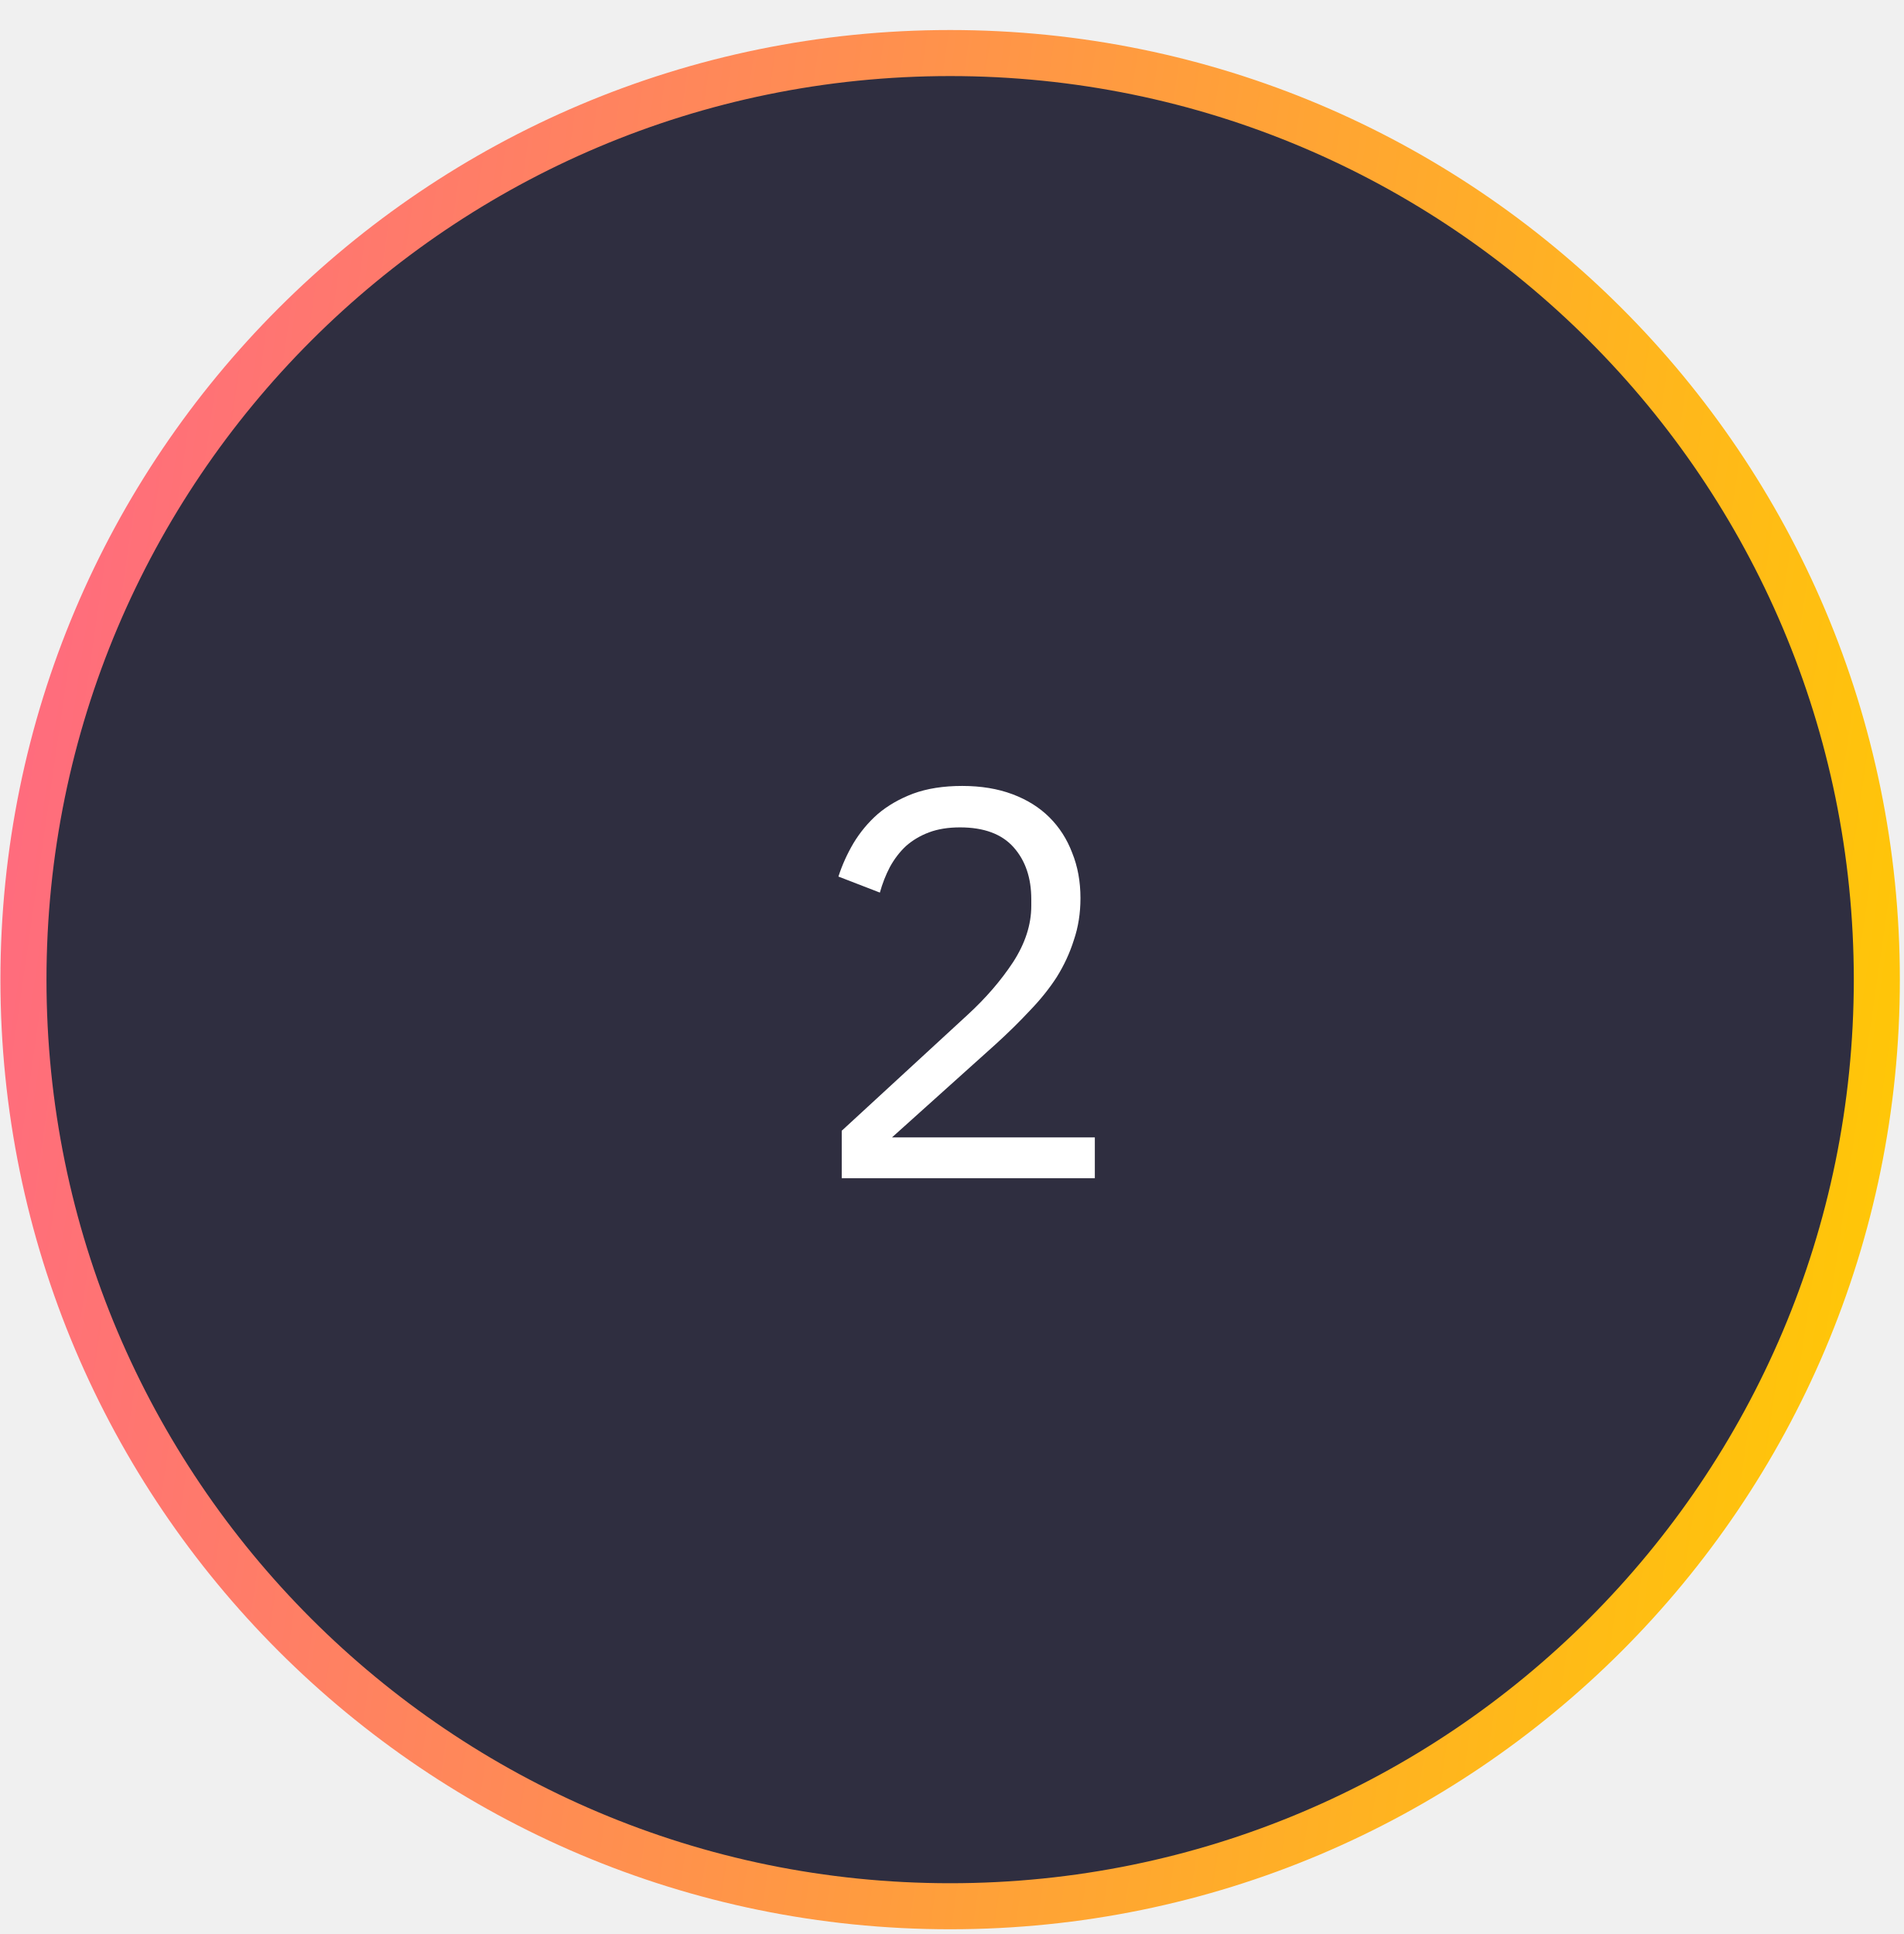
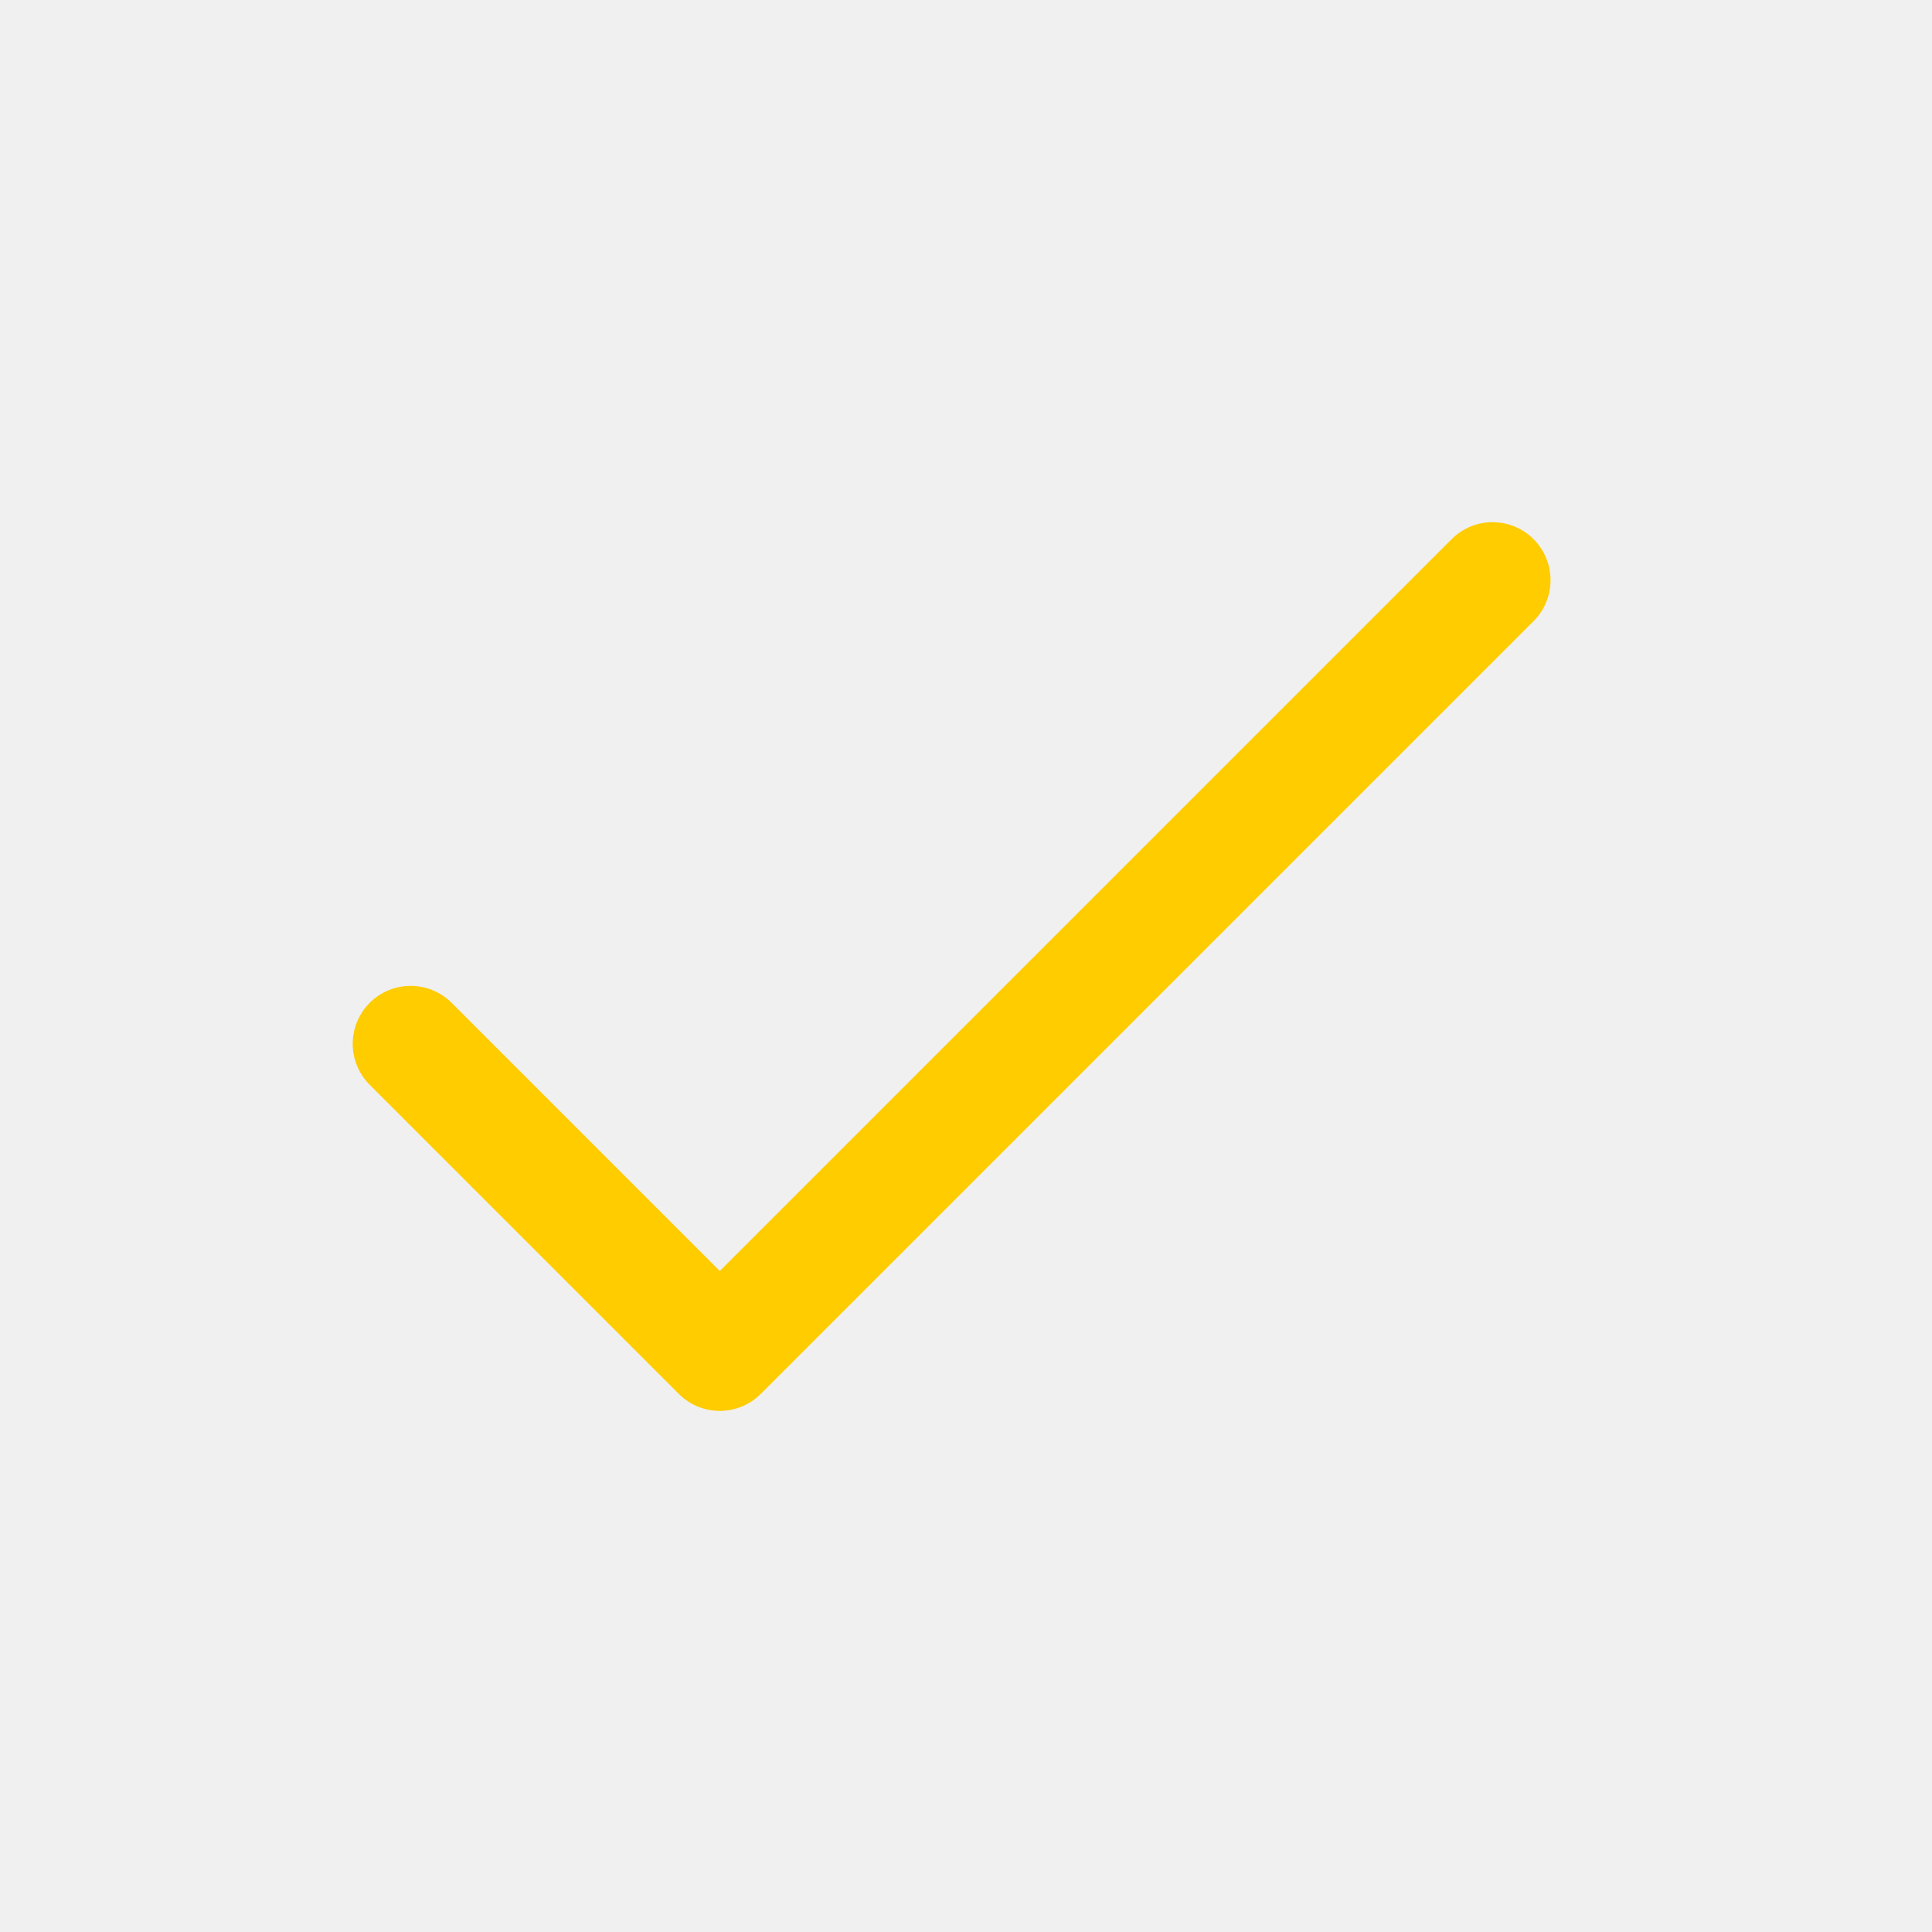
- <svg xmlns="http://www.w3.org/2000/svg" width="62" height="63" viewBox="0 0 62 63" fill="none">
-   <rect x="0.764" y="1.728" width="60.368" height="60.368" rx="30.184" fill="#2F2E40" stroke="url(#paint0_linear_563_1426)" stroke-width="1.5" />
-   <path d="M35.661 38.382H27.417V36.834L31.521 33.054C32.109 32.514 32.601 31.944 32.997 31.344C33.393 30.732 33.591 30.12 33.591 29.508V29.292C33.591 28.596 33.399 28.032 33.015 27.6C32.631 27.168 32.049 26.952 31.269 26.952C30.885 26.952 30.549 27.006 30.261 27.114C29.973 27.222 29.721 27.372 29.505 27.564C29.301 27.756 29.127 27.984 28.983 28.248C28.851 28.5 28.743 28.776 28.659 29.076L27.309 28.554C27.429 28.182 27.591 27.822 27.795 27.474C28.011 27.114 28.275 26.796 28.587 26.52C28.911 26.244 29.295 26.022 29.739 25.854C30.195 25.686 30.729 25.602 31.341 25.602C31.953 25.602 32.499 25.692 32.979 25.872C33.459 26.052 33.861 26.304 34.185 26.628C34.509 26.952 34.755 27.336 34.923 27.78C35.103 28.224 35.193 28.716 35.193 29.256C35.193 29.748 35.121 30.204 34.977 30.624C34.845 31.044 34.659 31.446 34.419 31.83C34.179 32.202 33.885 32.568 33.537 32.928C33.201 33.288 32.835 33.648 32.439 34.008L29.055 37.05H35.661V38.382Z" fill="white" />
-   <defs>
-     <linearGradient id="paint0_linear_563_1426" x1="0.014" y1="0.978" x2="69.383" y2="11.019" gradientUnits="userSpaceOnUse">
-       <stop stop-color="#FF6685" />
-       <stop offset="1" stop-color="#FFCC00" />
-     </linearGradient>
-   </defs>
+ <svg xmlns="http://www.w3.org/2000/svg" width="25" height="25" viewBox="0 0 25 25" fill="none">
+   <path d="M5.314 13.507L9.314 17.507L19.314 7.507" stroke="#FFCC00" stroke-width="1.5" stroke-linecap="round" stroke-linejoin="round" />
</svg>
